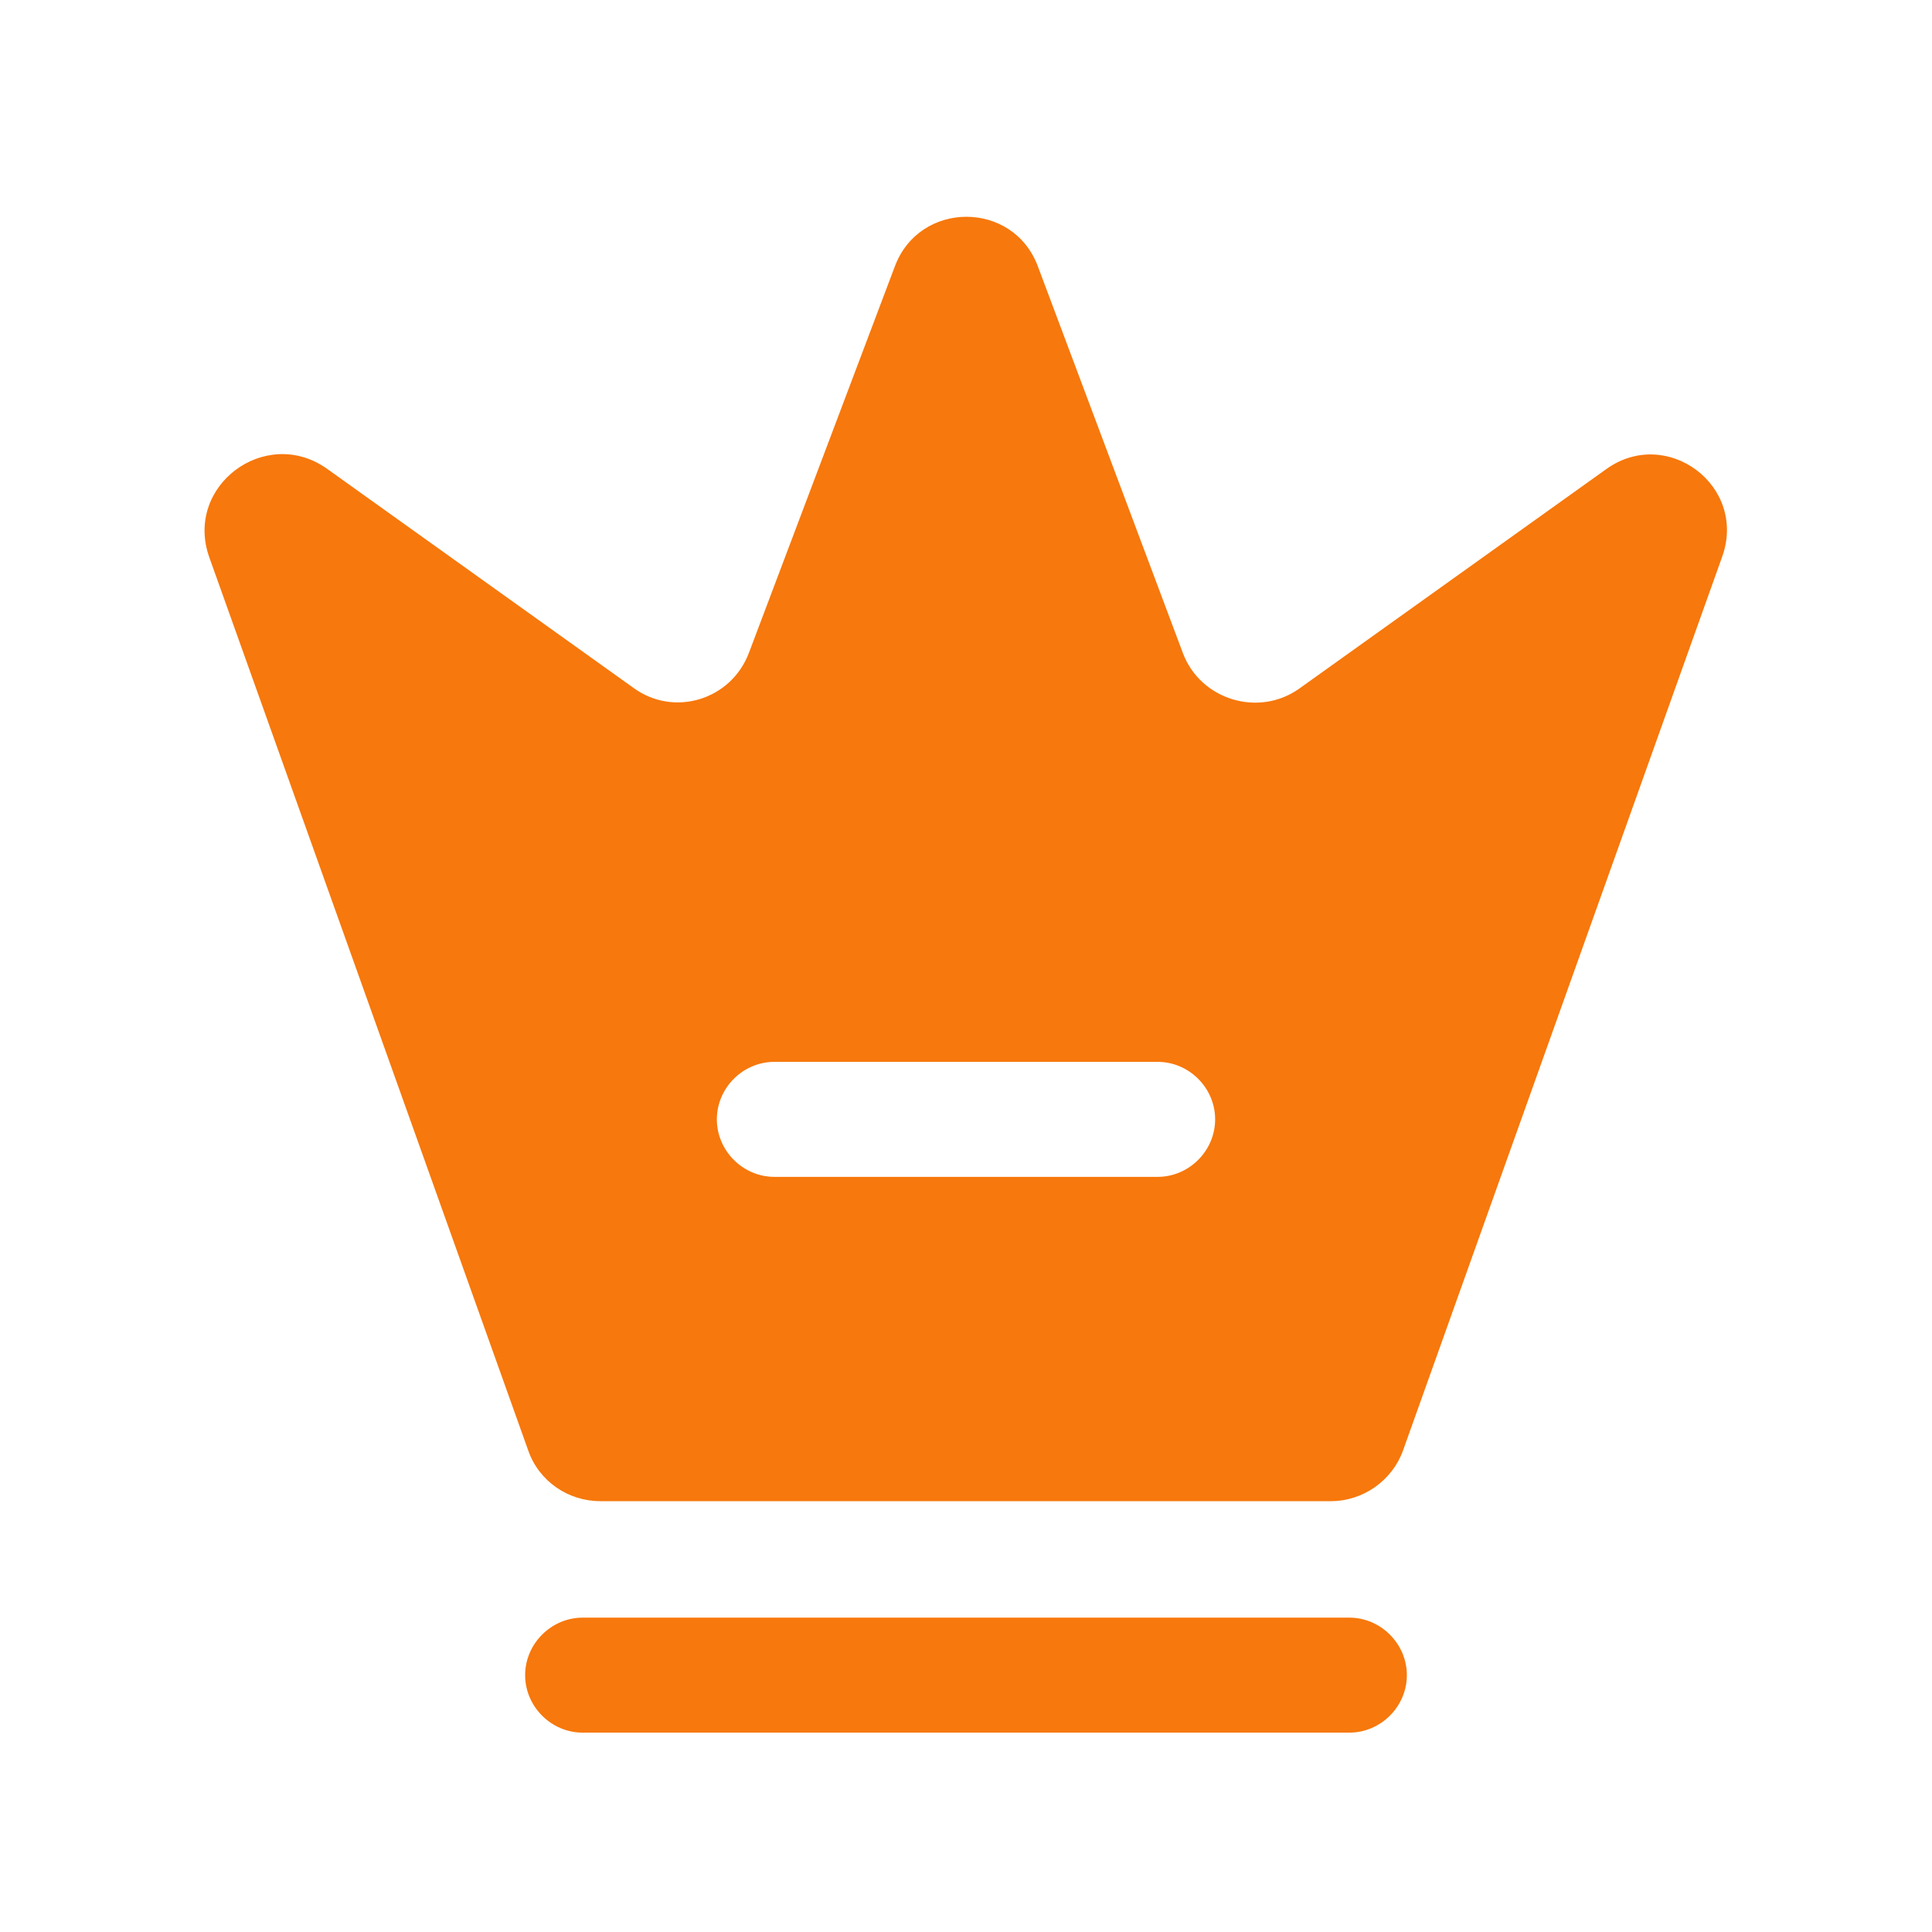
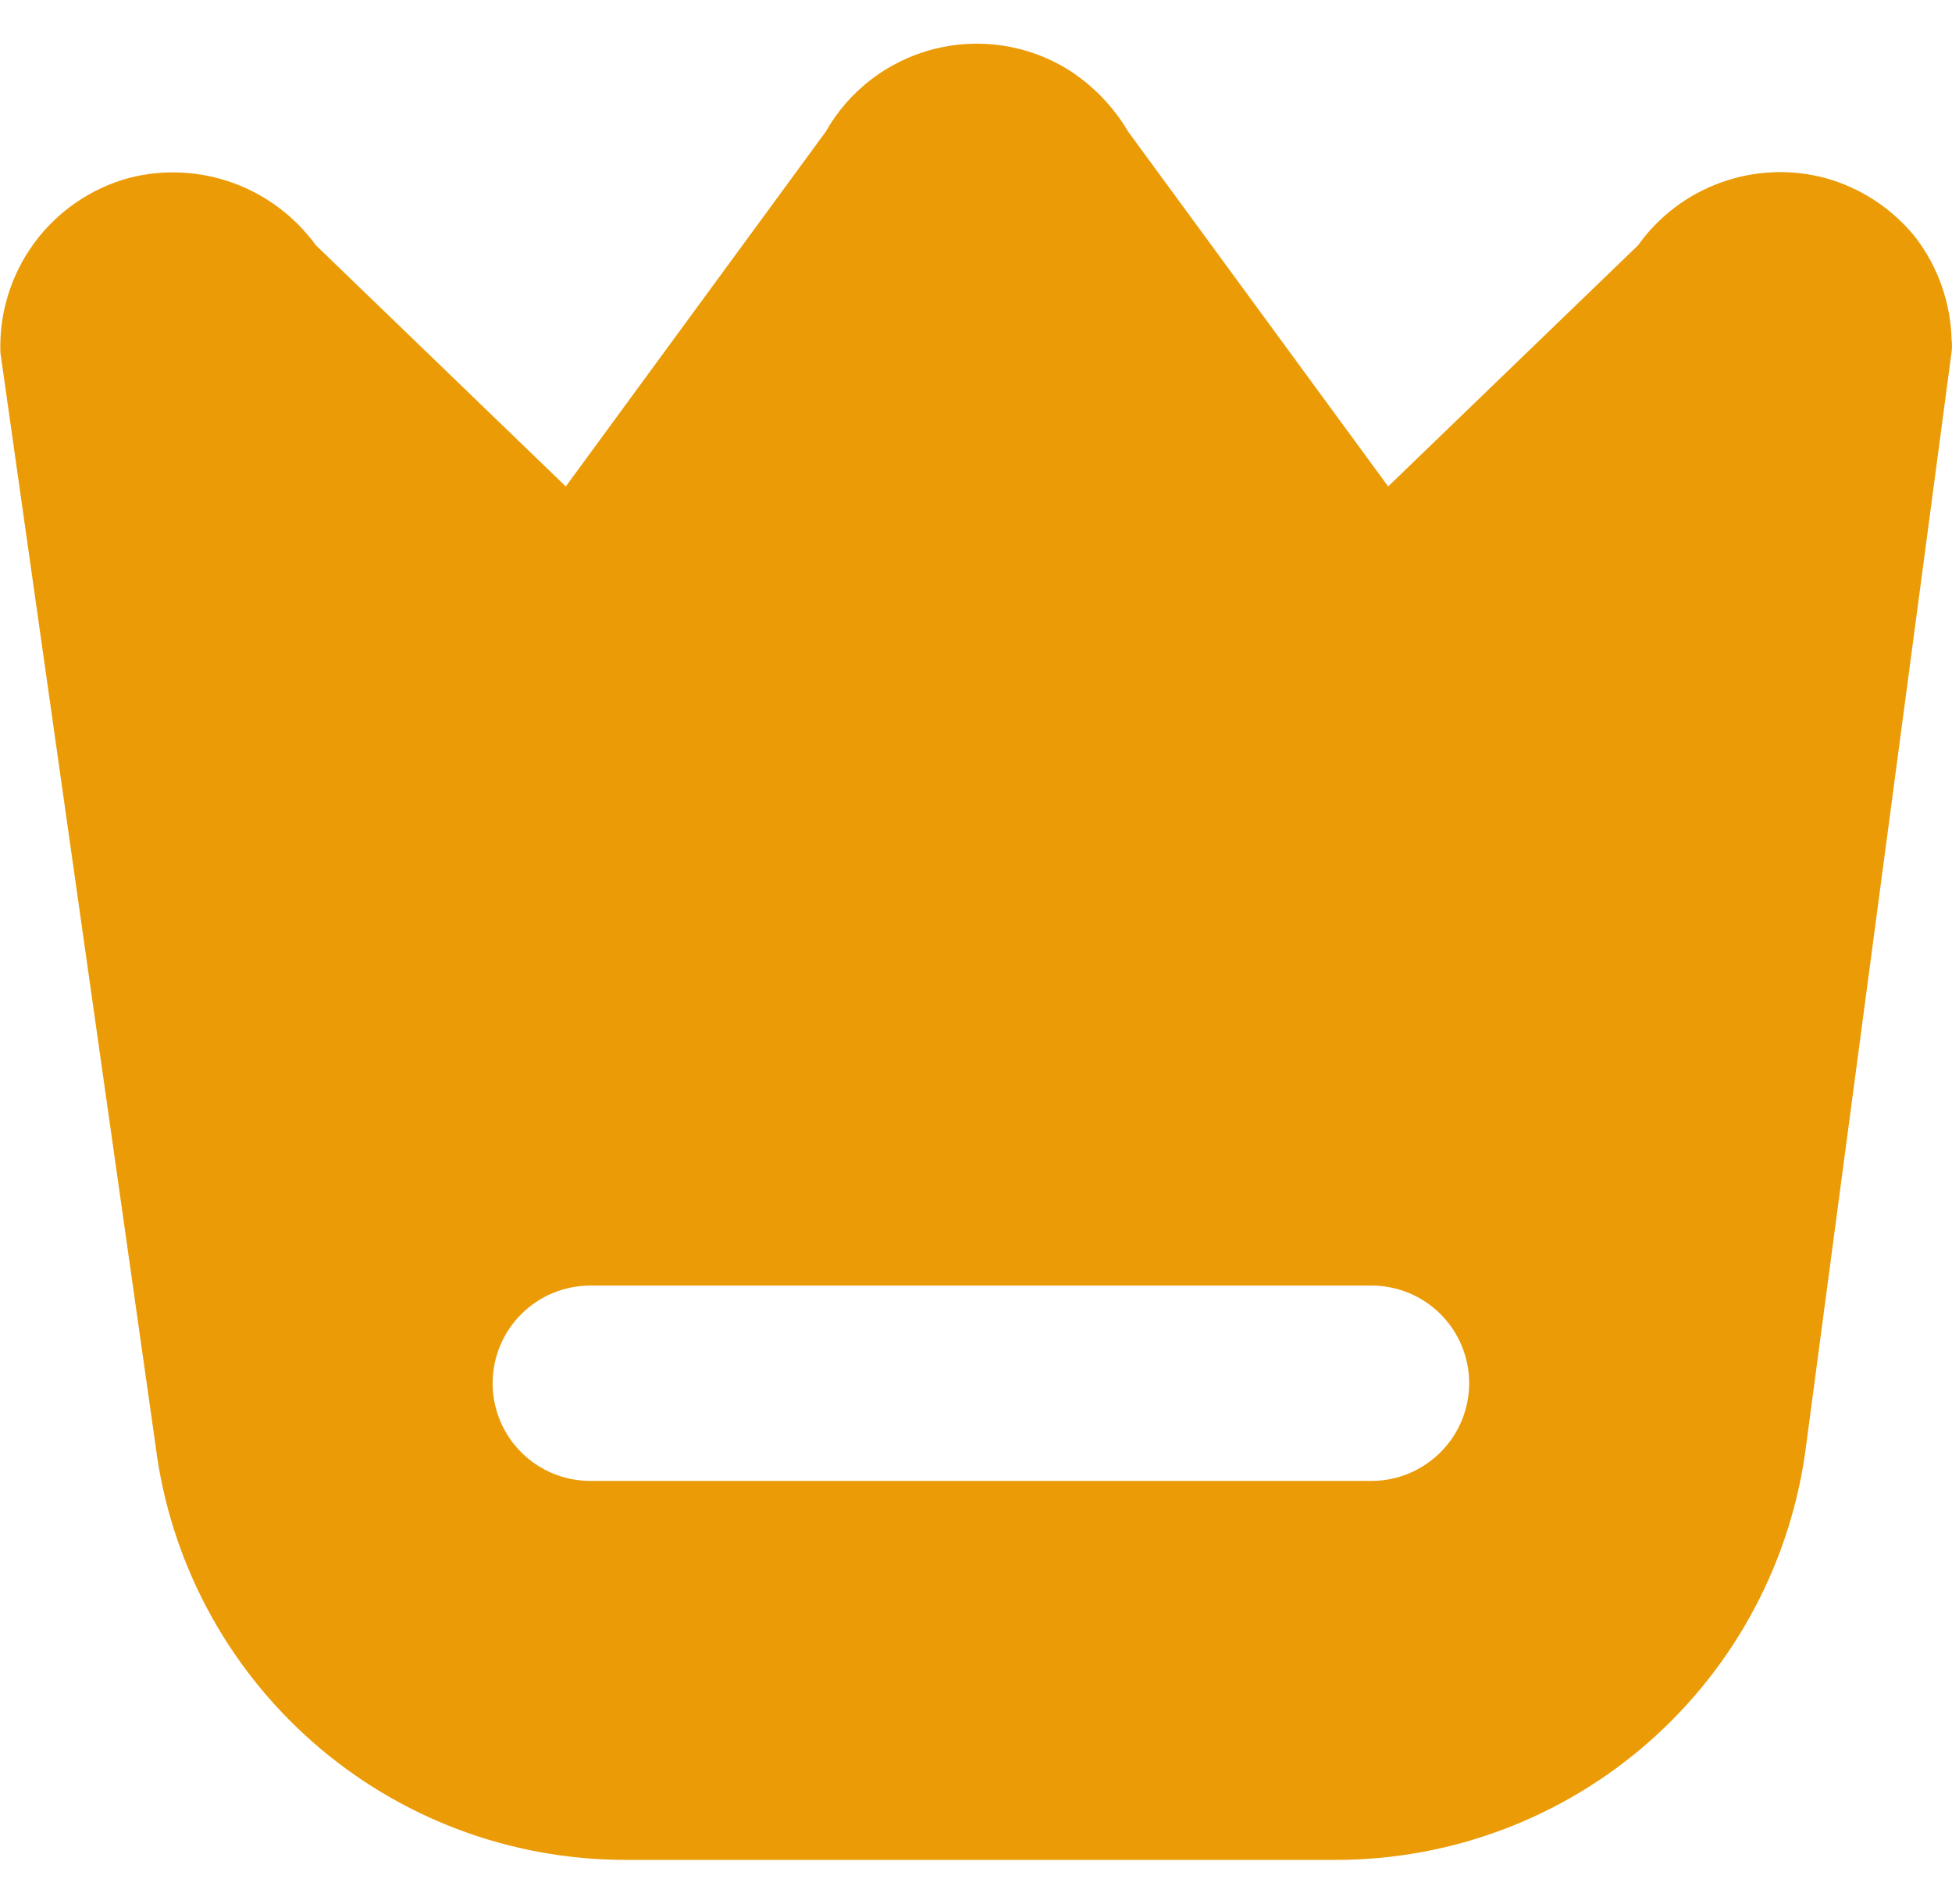
- <svg xmlns="http://www.w3.org/2000/svg" width="21" height="21" viewBox="0 0 21 21" fill="none">
-   <path d="M14.667 18.833H6.333C5.992 18.833 5.708 18.55 5.708 18.208C5.708 17.867 5.992 17.583 6.333 17.583H14.667C15.008 17.583 15.292 17.867 15.292 18.208C15.292 18.55 15.008 18.833 14.667 18.833Z" fill="#F7780C" />
-   <path d="M17.458 5.1L14.125 7.483C13.683 7.8 13.05 7.608 12.858 7.1L11.283 2.9C11.017 2.175 9.992 2.175 9.725 2.9L8.142 7.092C7.95 7.608 7.325 7.8 6.883 7.475L3.55 5.092C2.883 4.625 2 5.283 2.275 6.058L5.742 15.767C5.858 16.1 6.175 16.317 6.525 16.317H14.467C14.817 16.317 15.133 16.092 15.25 15.767L18.717 6.058C19 5.283 18.117 4.625 17.458 5.1ZM12.583 12.792H8.417C8.075 12.792 7.792 12.508 7.792 12.167C7.792 11.825 8.075 11.542 8.417 11.542H12.583C12.925 11.542 13.208 11.825 13.208 12.167C13.208 12.508 12.925 12.792 12.583 12.792Z" fill="#F7780C" />
+ <svg xmlns="http://www.w3.org/2000/svg" width="40" height="39" viewBox="0 0 40 39" fill="none">
+   <path d="M39.252 4.864C38.776 4.271 38.125 3.844 37.392 3.644C36.69 3.459 35.948 3.492 35.265 3.739C34.582 3.985 33.99 4.433 33.568 5.024L28.446 9.966L23.122 2.702C22.816 2.183 22.391 1.744 21.882 1.422C21.474 1.171 21.02 1.005 20.547 0.934C20.074 0.863 19.591 0.888 19.128 1.007C18.665 1.127 18.23 1.338 17.85 1.629C17.471 1.921 17.154 2.285 16.918 2.702L11.594 9.966L6.472 5.024C6.046 4.438 5.454 3.993 4.773 3.747C4.092 3.501 3.352 3.465 2.65 3.644C1.87 3.855 1.185 4.324 0.705 4.974C0.226 5.624 -0.02 6.417 0.008 7.224L3.188 29.62C3.484 31.964 4.626 34.12 6.399 35.682C8.171 37.244 10.453 38.105 12.816 38.104H27.364C29.729 38.108 32.015 37.248 33.791 35.686C35.567 34.123 36.712 31.966 37.01 29.62L39.992 7.206C40.002 7.126 40.002 7.046 39.992 6.966C39.974 6.205 39.715 5.469 39.252 4.864ZM28.106 30.34H12.096C11.833 30.34 11.573 30.288 11.33 30.188C11.088 30.087 10.867 29.94 10.681 29.754C10.495 29.568 10.348 29.348 10.247 29.105C10.147 28.862 10.095 28.602 10.095 28.339C10.095 28.076 10.147 27.816 10.247 27.573C10.348 27.331 10.495 27.11 10.681 26.924C10.867 26.738 11.088 26.591 11.33 26.49C11.573 26.39 11.833 26.338 12.096 26.338H28.106C28.637 26.338 29.145 26.549 29.52 26.924C29.895 27.299 30.106 27.808 30.106 28.338C30.106 28.868 29.895 29.377 29.52 29.752C29.145 30.127 28.637 30.34 28.106 30.34Z" fill="#EB9B06" />
</svg>
